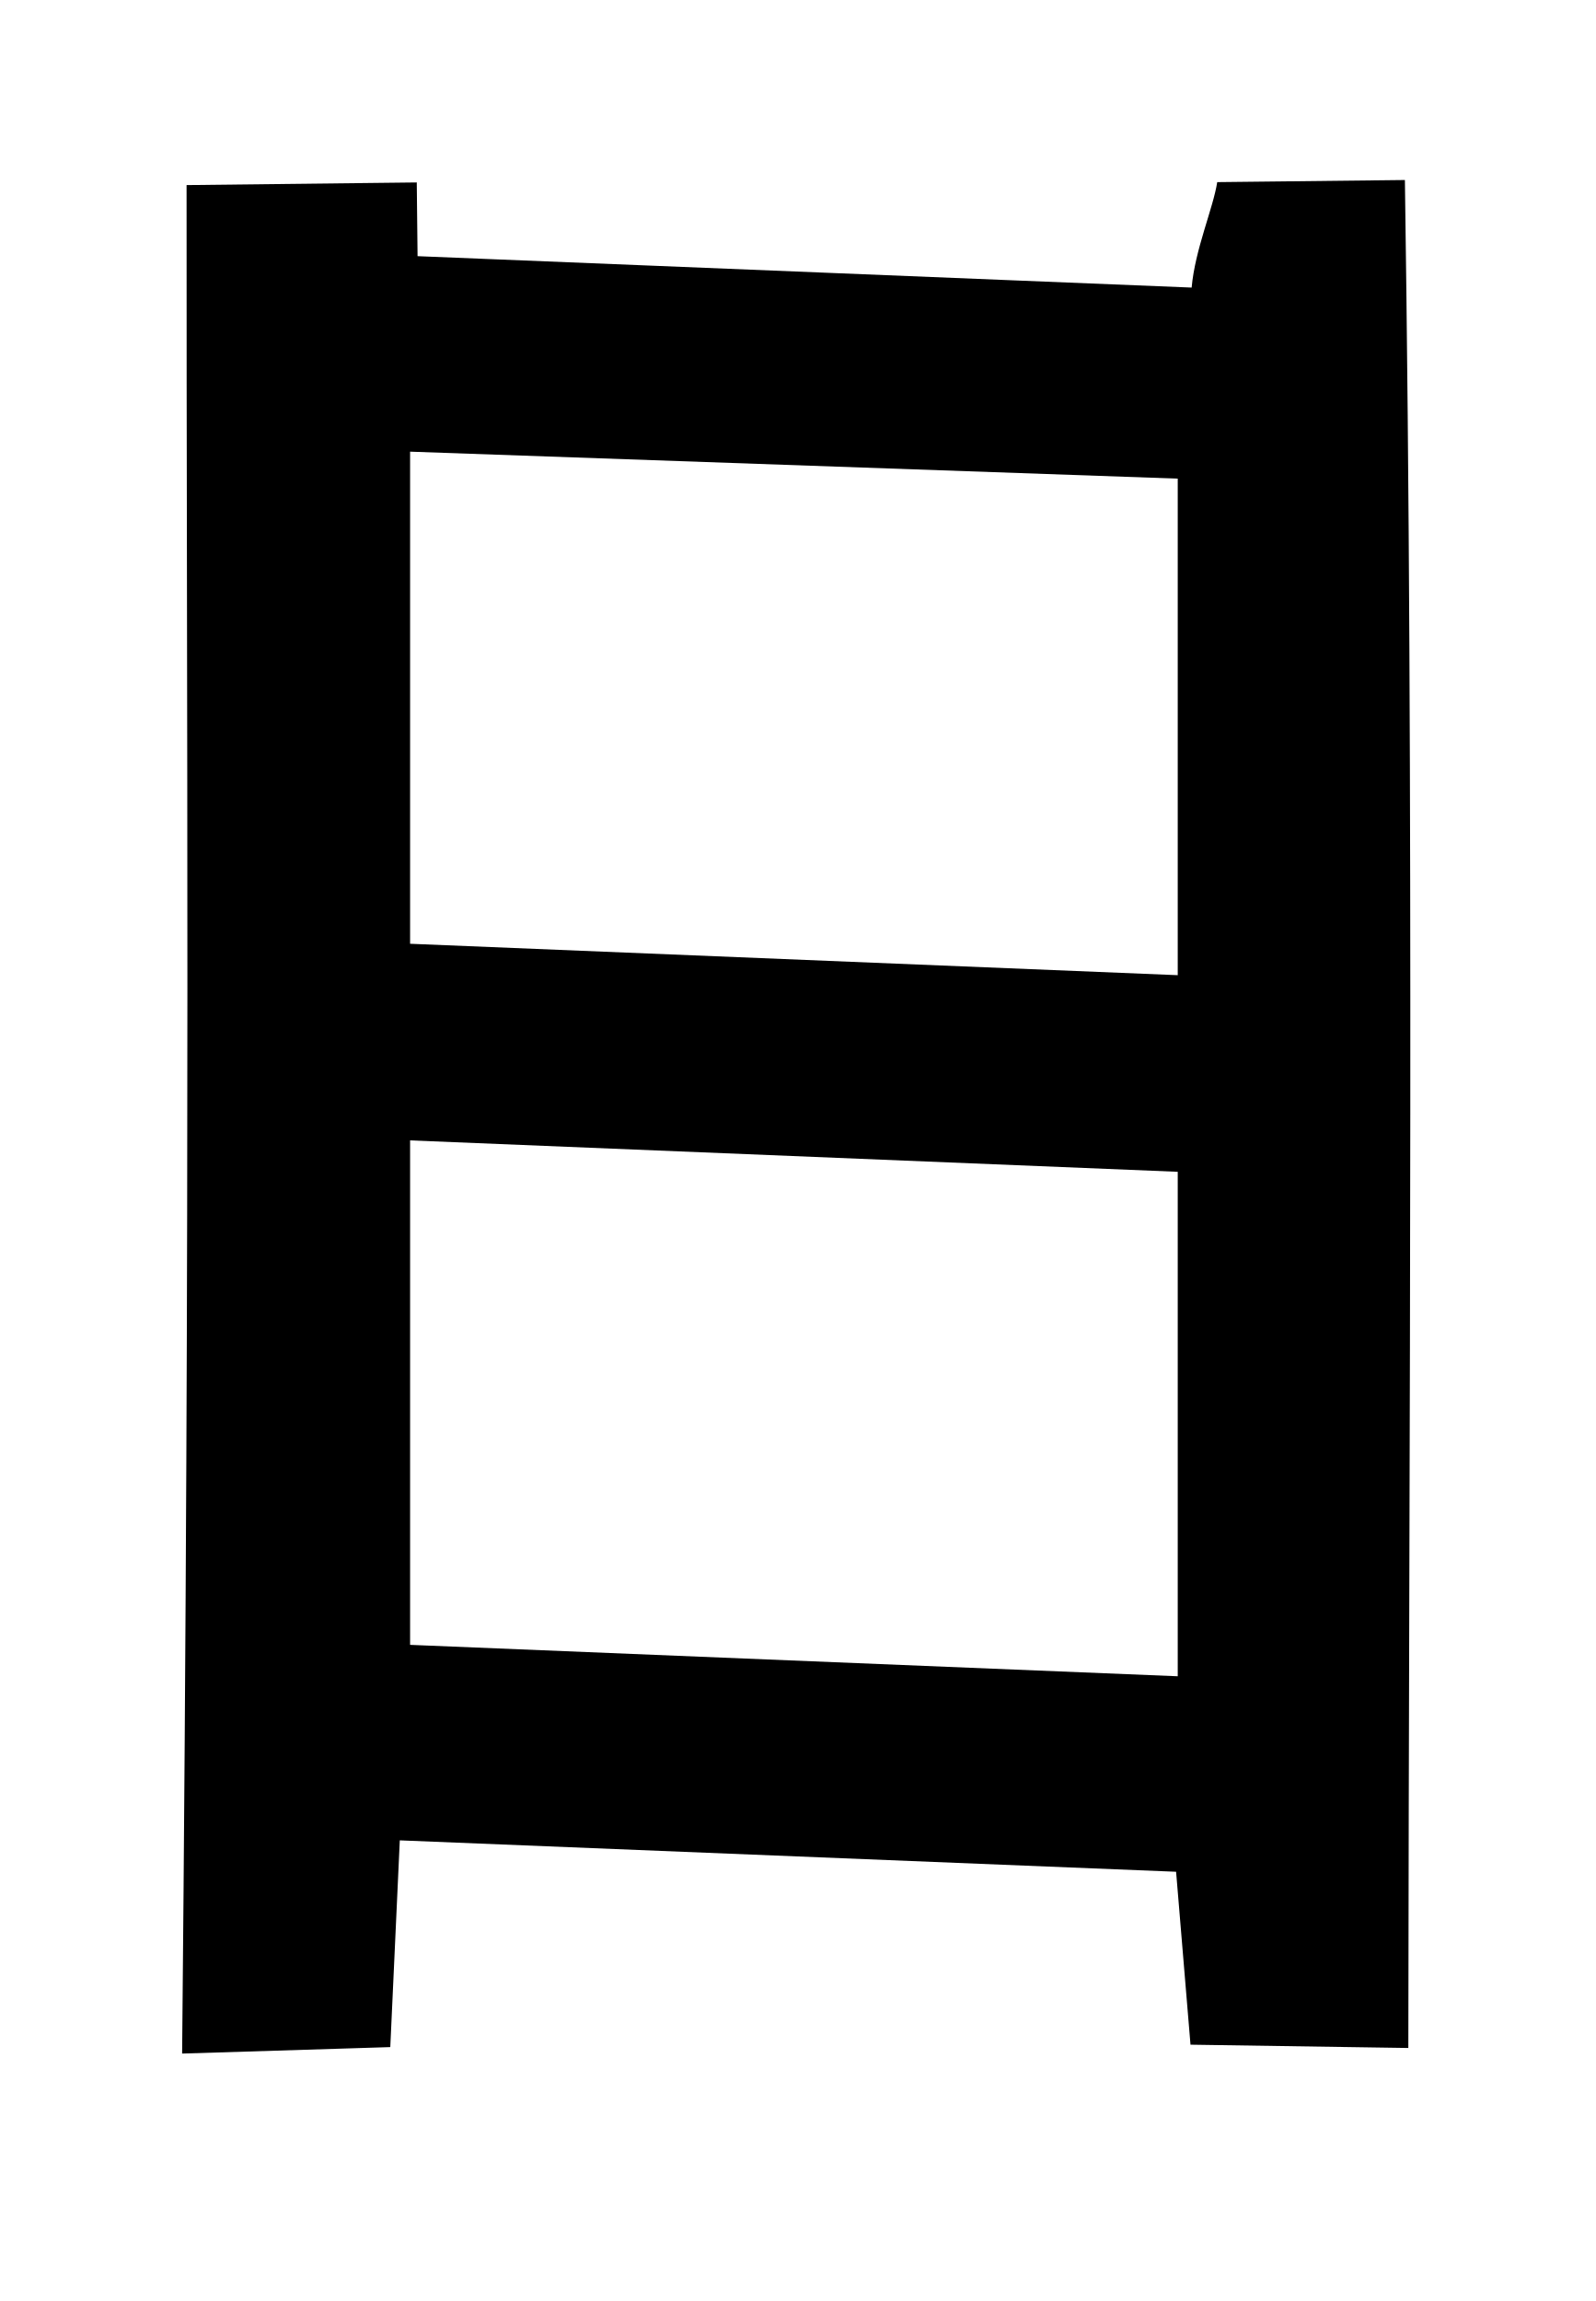
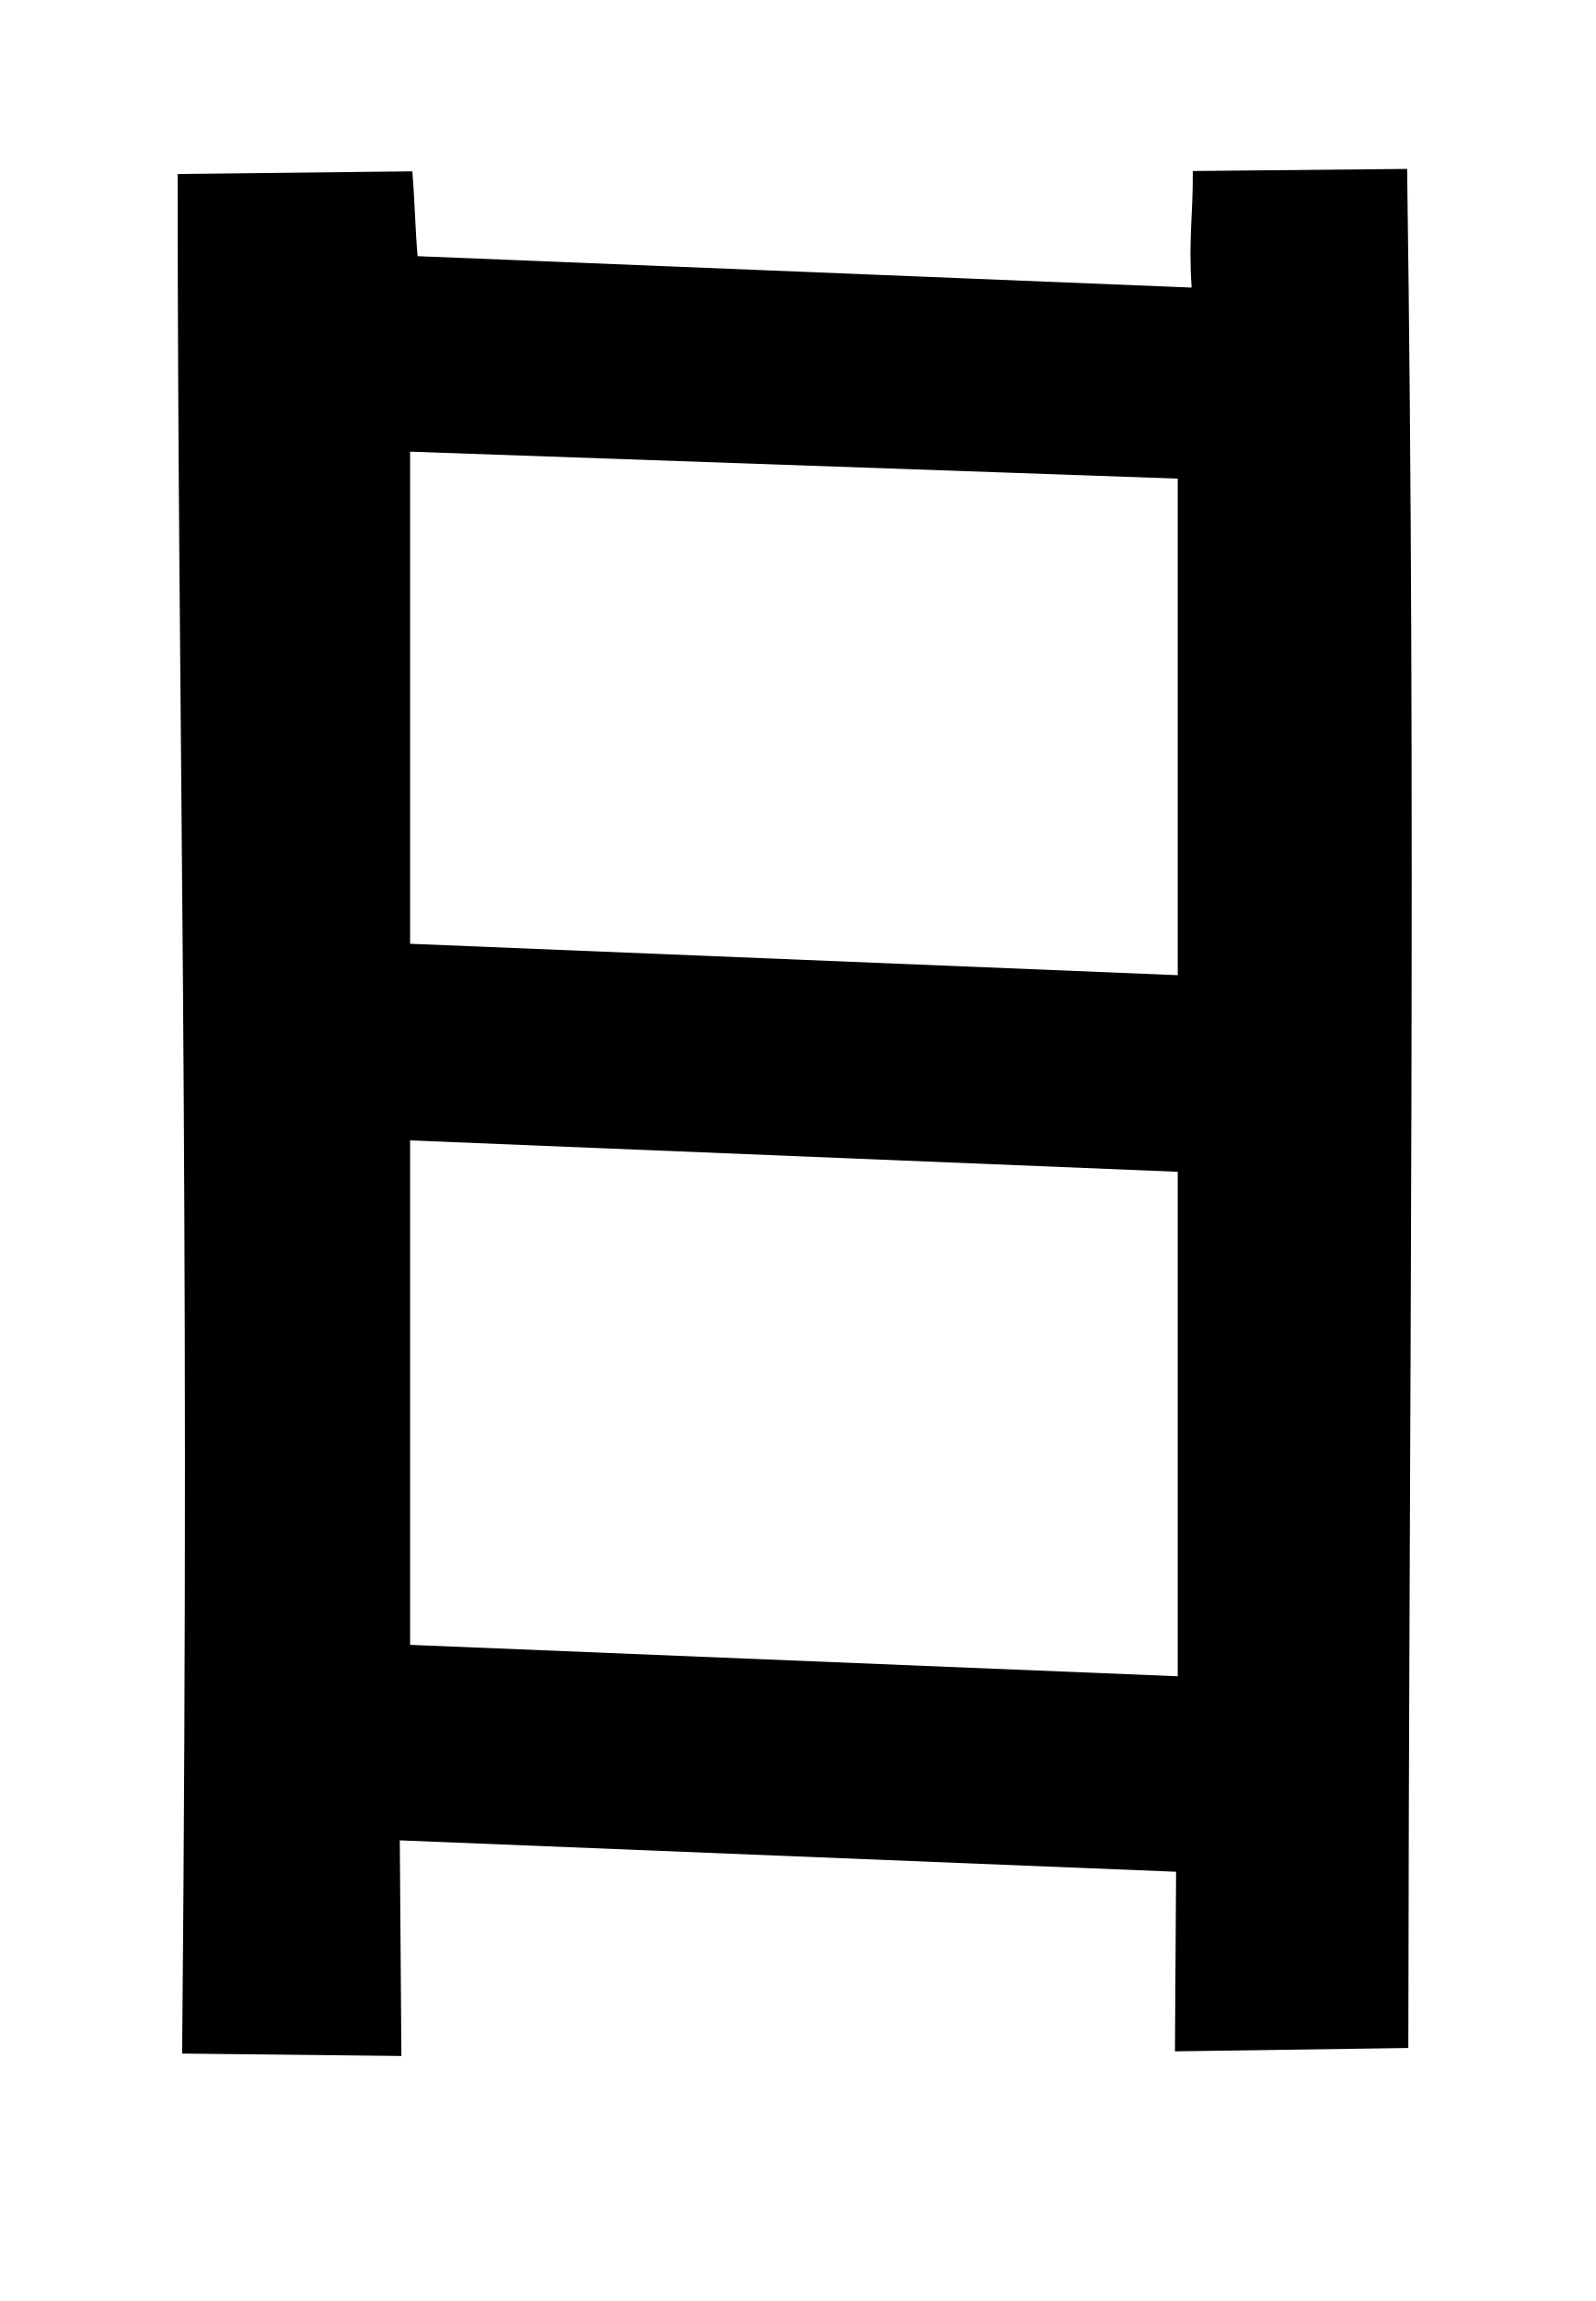
<svg xmlns="http://www.w3.org/2000/svg" version="1.1" viewBox="-10 0 1420 2048" id="svg4">
  <defs id="defs8" />
-   <path fill="currentColor" d="m 1243.461,1822.804 -193.878,-2.936 -12.82,-153.912 L 345.83,1638 l -8.46,184.015 -185.27,5.761 c 7.467,-791.262 3.739,-1180.283 3.954,-1663.035 L 360.939,162.383 361.645,228 1050.601,255.957 c 3.018,-34.019 19.135,-70.468 22.774,-93.857 l 167.03,-1.875 c 8.179,559.629 3.611,1102.619 3.056,1662.58 z M 355,1464 l 683.226,27.957 v -449 L 355,1015 Z M 1038.226,867.957 V 426.003 L 355,402 v 438 z" id="path2" />
+   <path fill="currentColor" d="m 1243.461,1822.804 -207.716,2.995 1.018,-159.843 L 345.83,1638 l 1.425,191.922 -195.154,-2.146 c 7.467,-791.262 -4.168,-1190.167 -3.954,-1672.919 l 208.838,-2.358 c 2.205,26.486 2.445,49.016 4.66,75.501 l 688.956,27.957 c -2.912,-43.903 1.344,-64.537 1.029,-103.741 l 190.752,-1.875 c 8.179,559.629 1.634,1112.503 1.079,1672.464 z M 355,1464 l 683.226,27.957 v -449 L 355,1015 Z M 1038.226,867.957 V 426.003 L 355,402 v 438 z" id="path2" />
</svg>
